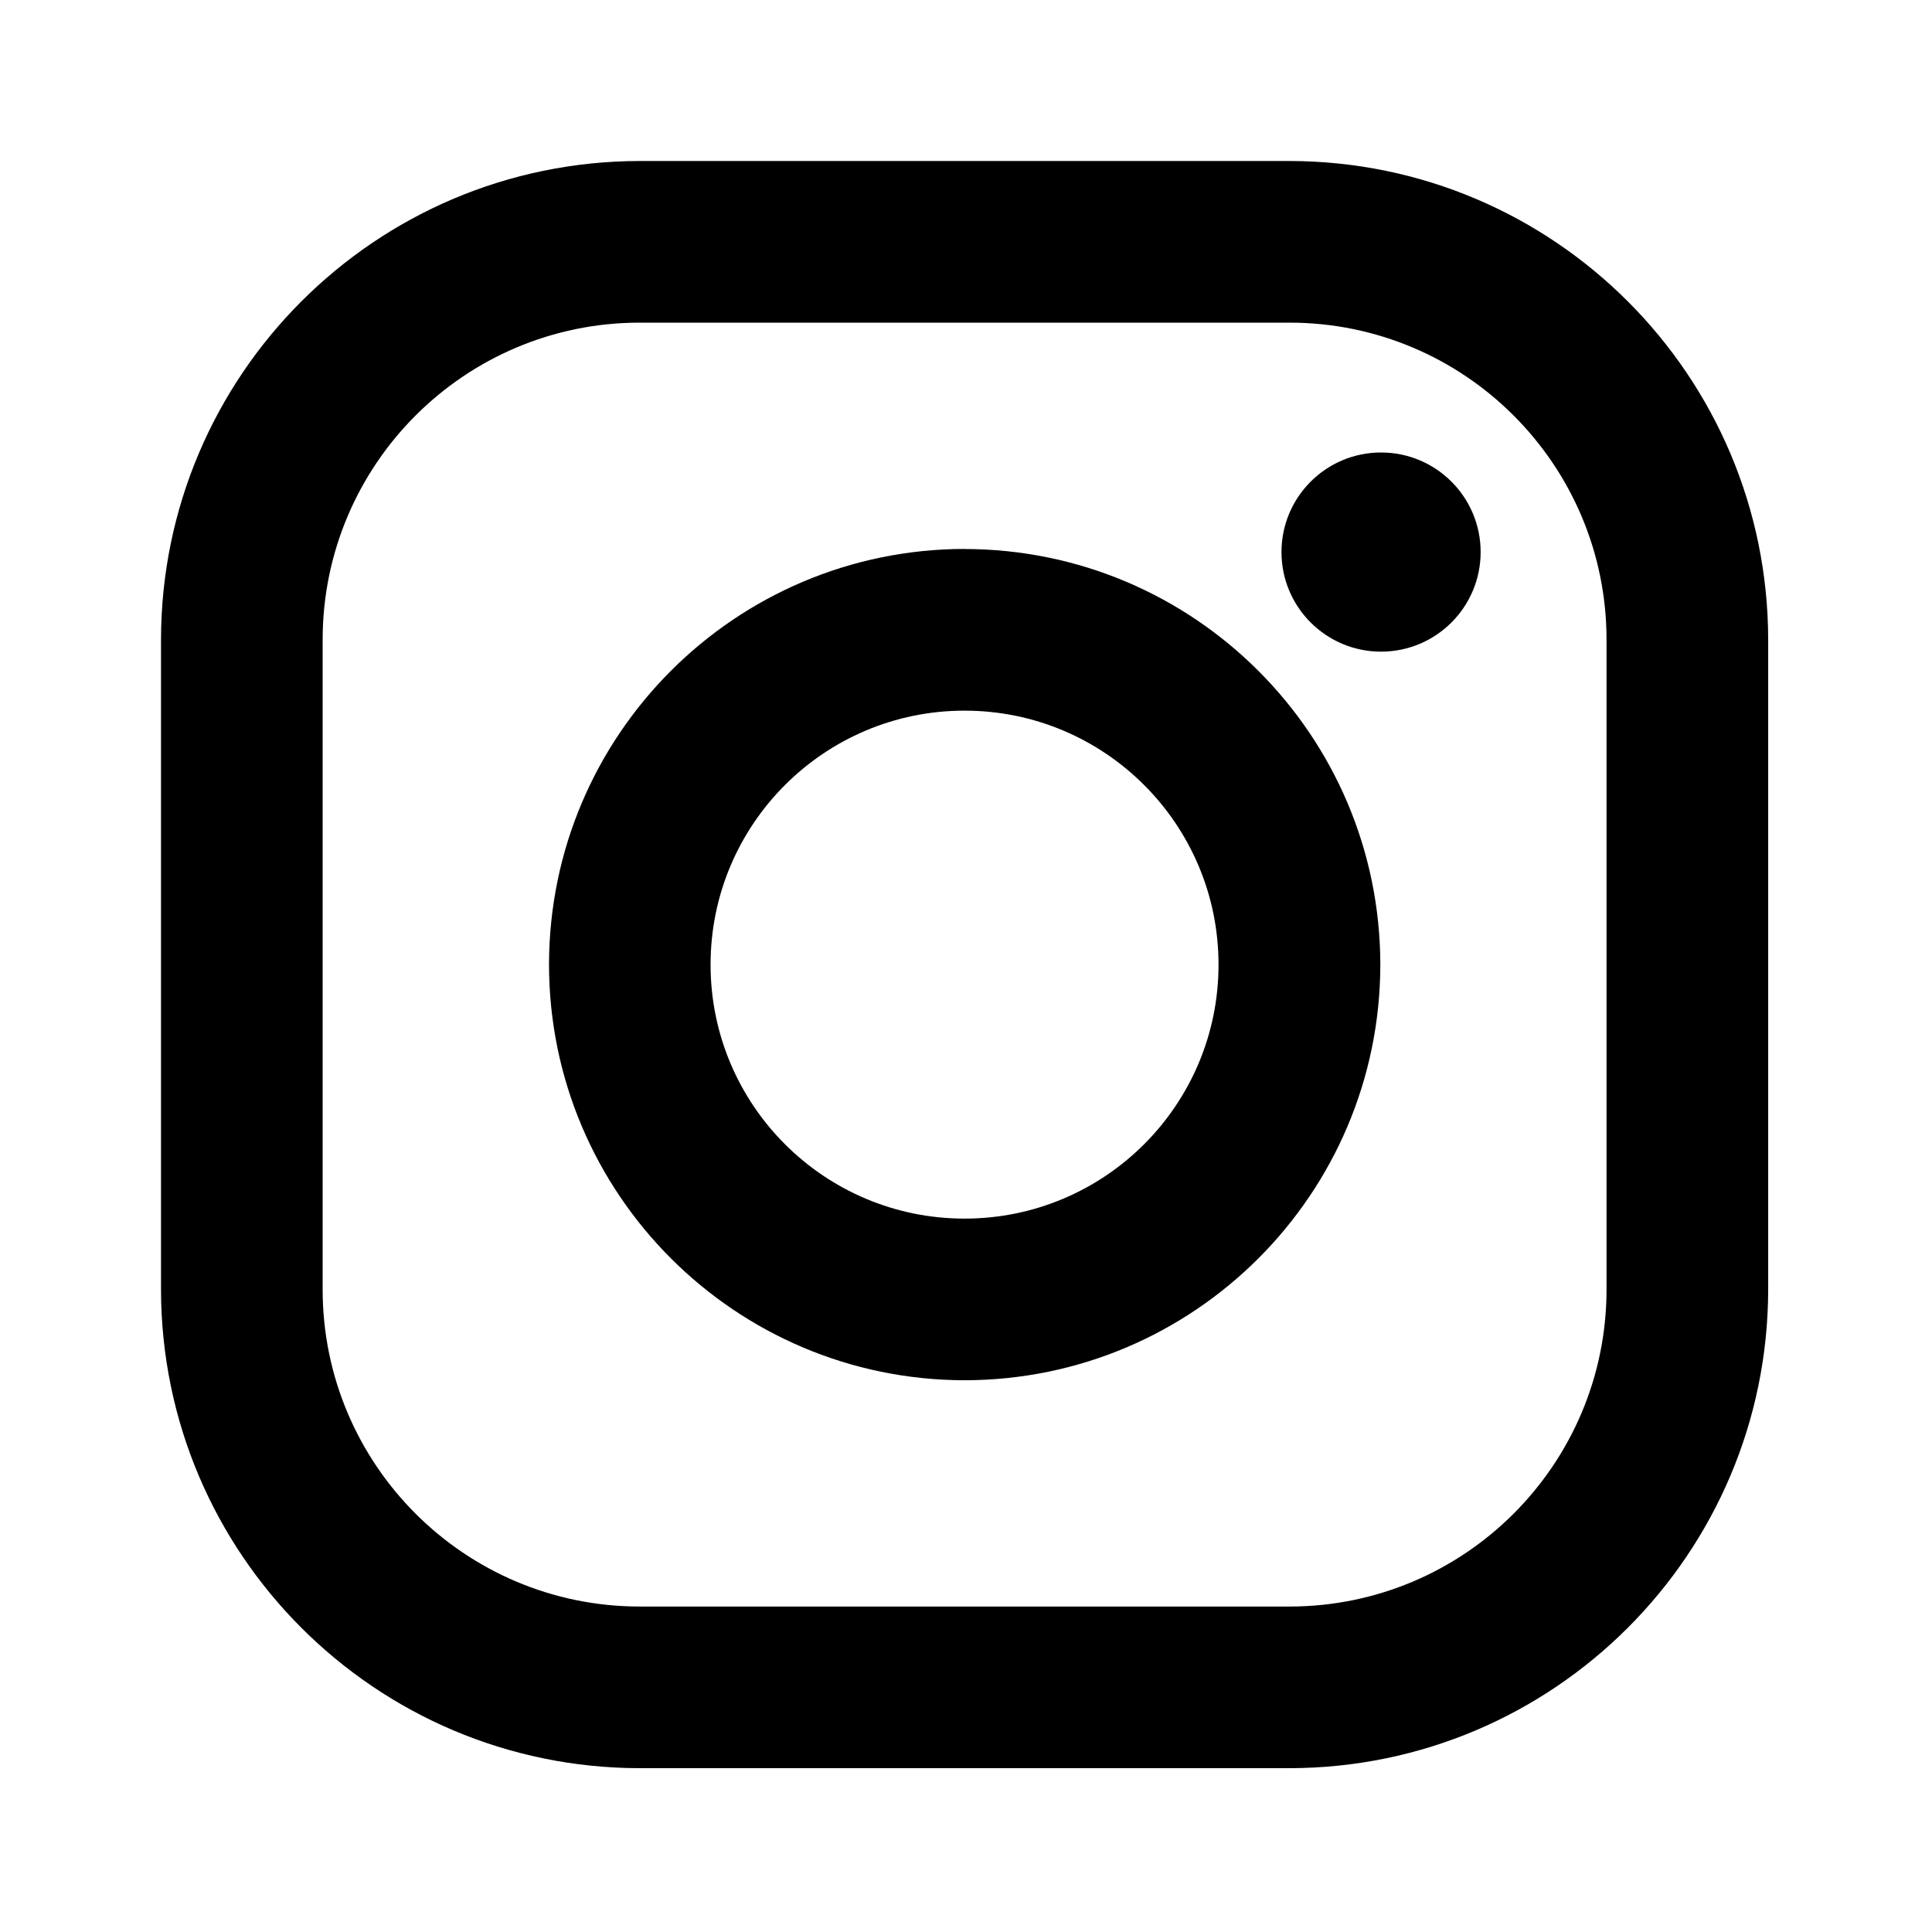
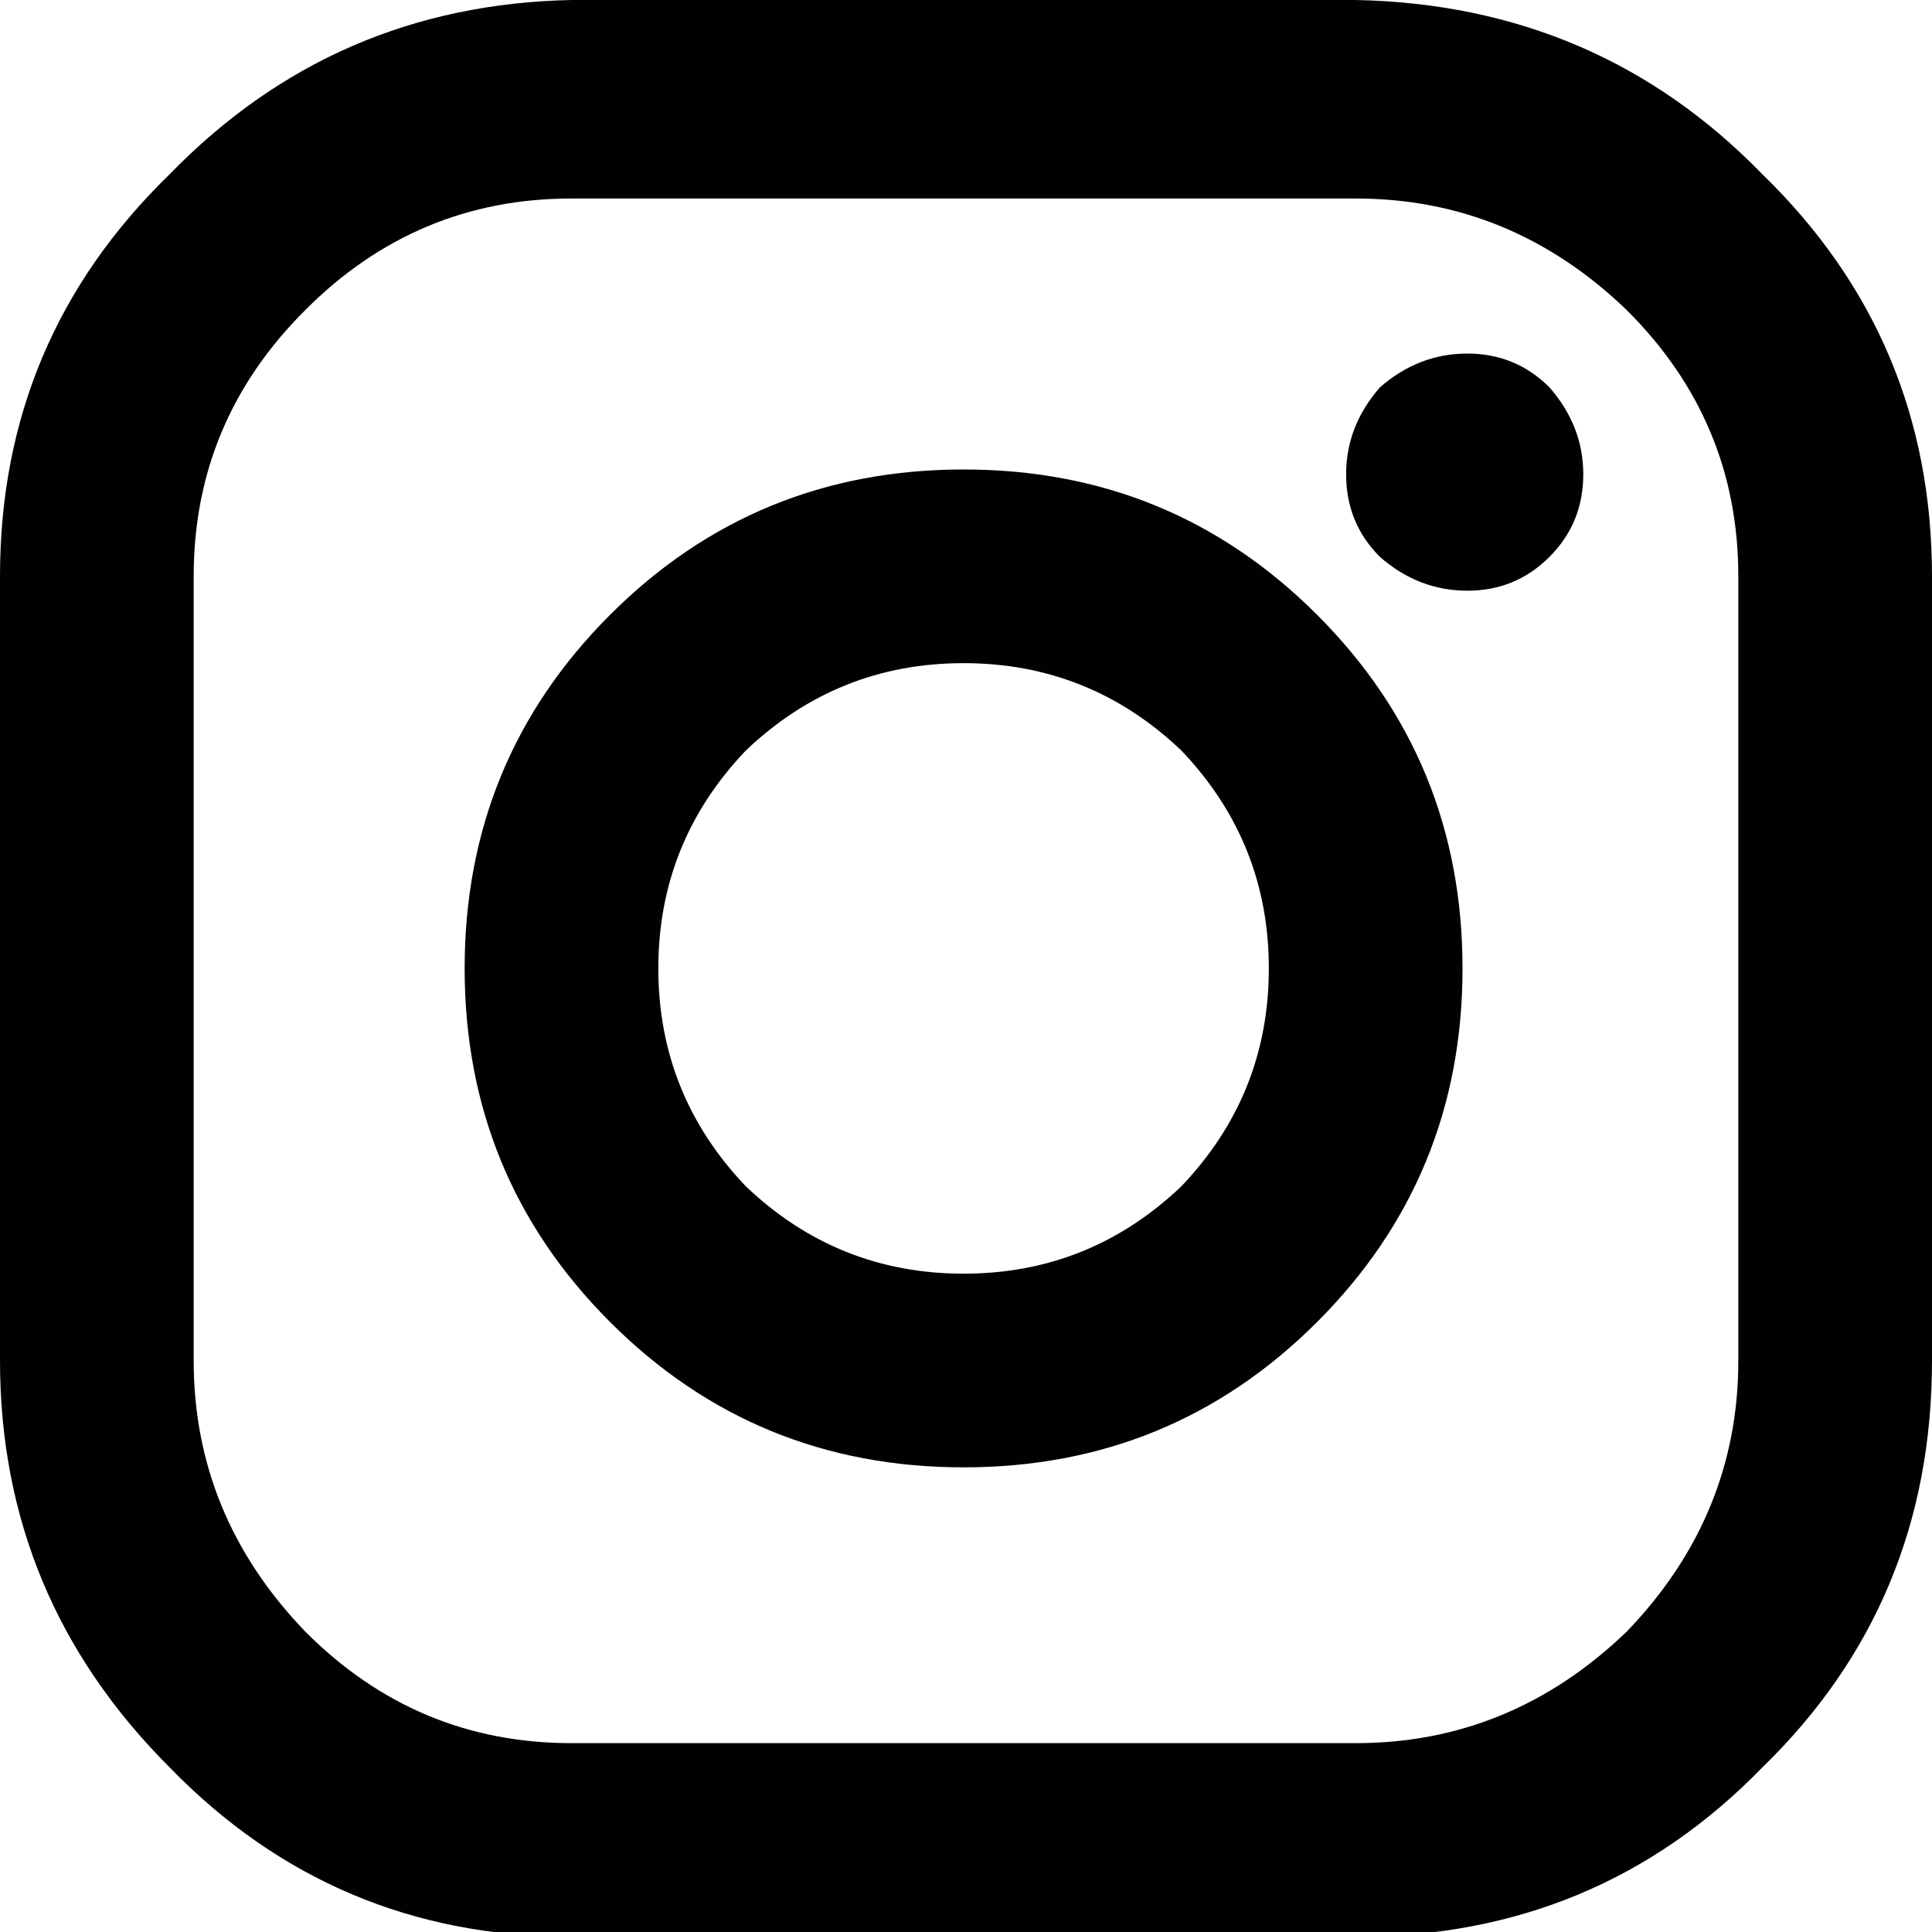
- <svg xmlns="http://www.w3.org/2000/svg" viewBox="-2 -2 24 24" width="24" height="24" preserveAspectRatio="xMinYMin" class="icon__icon">
-   <path d="M14.017 0h-8.07A5.954 5.954 0 0 0 0 5.948v8.07a5.954 5.954 0 0 0 5.948 5.947h8.07a5.954 5.954 0 0 0 5.947-5.948v-8.07A5.954 5.954 0 0 0 14.017 0zm3.94 14.017a3.94 3.94 0 0 1-3.94 3.94h-8.07a3.94 3.94 0 0 1-3.939-3.94v-8.07a3.94 3.94 0 0 1 3.94-3.939h8.07a3.94 3.94 0 0 1 3.939 3.94v8.07z" />
-   <path d="M9.982 4.819A5.17 5.17 0 0 0 4.82 9.982a5.17 5.17 0 0 0 5.163 5.164 5.17 5.17 0 0 0 5.164-5.164A5.17 5.17 0 0 0 9.982 4.82zm0 8.319a3.155 3.155 0 1 1 0-6.31 3.155 3.155 0 0 1 0 6.31z" />
-   <circle cx="15.156" cy="4.858" r="1.237" />
+ <svg xmlns="http://www.w3.org/2000/svg" xmlns:xlink="http://www.w3.org/1999/xlink" version="1.1" preserveAspectRatio="none" x="0px" y="0px" width="200px" height="200px" viewBox="0 0 200 200">
+   <defs>
+     <g id="Layer2_0_FILL">
+       <path fill="#010101" stroke="none" d=" M 289.2 3606.7 Q 264.65 3607.2 247.6 3624.75 230.05 3641.8 230.05 3666.35 L 230.05 3747.55 Q 230.05 3772.1 247.6 3789.65 264.65 3807.2 289.2 3807.2 L 370.4 3807.2 Q 395.45 3807.2 412.5 3789.65 430.05 3772.6 430.05 3747.55 L 430.05 3666.35 Q 430.05 3641.8 412.5 3624.75 395.45 3607.2 370.4 3606.7 L 289.2 3606.7 M 261.65 3638.8 Q 273.15 3627.25 289.2 3627.25 L 370.4 3627.25 Q 386.45 3627.25 398.45 3638.8 410 3650.3 410 3666.35 L 410 3747.55 Q 410 3763.6 398.45 3775.6 386.45 3787.15 370.4 3787.15 L 289.2 3787.15 Q 273.15 3787.15 261.65 3775.6 250.1 3763.6 250.1 3747.55 L 250.1 3666.35 Q 250.1 3650.3 261.65 3638.8 M 393.95 3655.8 Q 393.95 3650.8 390.45 3646.8 386.95 3643.3 381.95 3643.3 376.9 3643.3 372.9 3646.8 369.4 3650.8 369.4 3655.8 369.4 3660.85 372.9 3664.35 376.9 3667.85 381.95 3667.85 386.95 3667.85 390.45 3664.35 393.95 3660.85 393.95 3655.8 M 278.15 3706.95 Q 278.15 3728.5 293.2 3743.55 308.25 3758.6 329.8 3758.6 351.35 3758.6 366.4 3743.55 381.45 3728.5 381.45 3706.95 381.45 3685.4 366.4 3670.35 351.35 3655.3 329.8 3655.3 308.25 3655.3 293.2 3670.35 278.15 3685.4 278.15 3706.95 M 298.2 3706.95 Q 298.2 3693.9 307.25 3684.4 316.75 3675.35 329.8 3675.35 342.85 3675.35 352.35 3684.4 361.4 3693.9 361.4 3706.95 361.4 3720 352.35 3729.5 342.85 3738.55 329.8 3738.55 316.75 3738.55 307.25 3729.5 298.2 3720 298.2 3706.95 Z" />
+     </g>
+   </defs>
+   <g transform="matrix( 1, 0, 0, 1, -230.05,-3606.7) ">
+     <use xlink:href="#Layer2_0_FILL" />
+   </g>
</svg>
